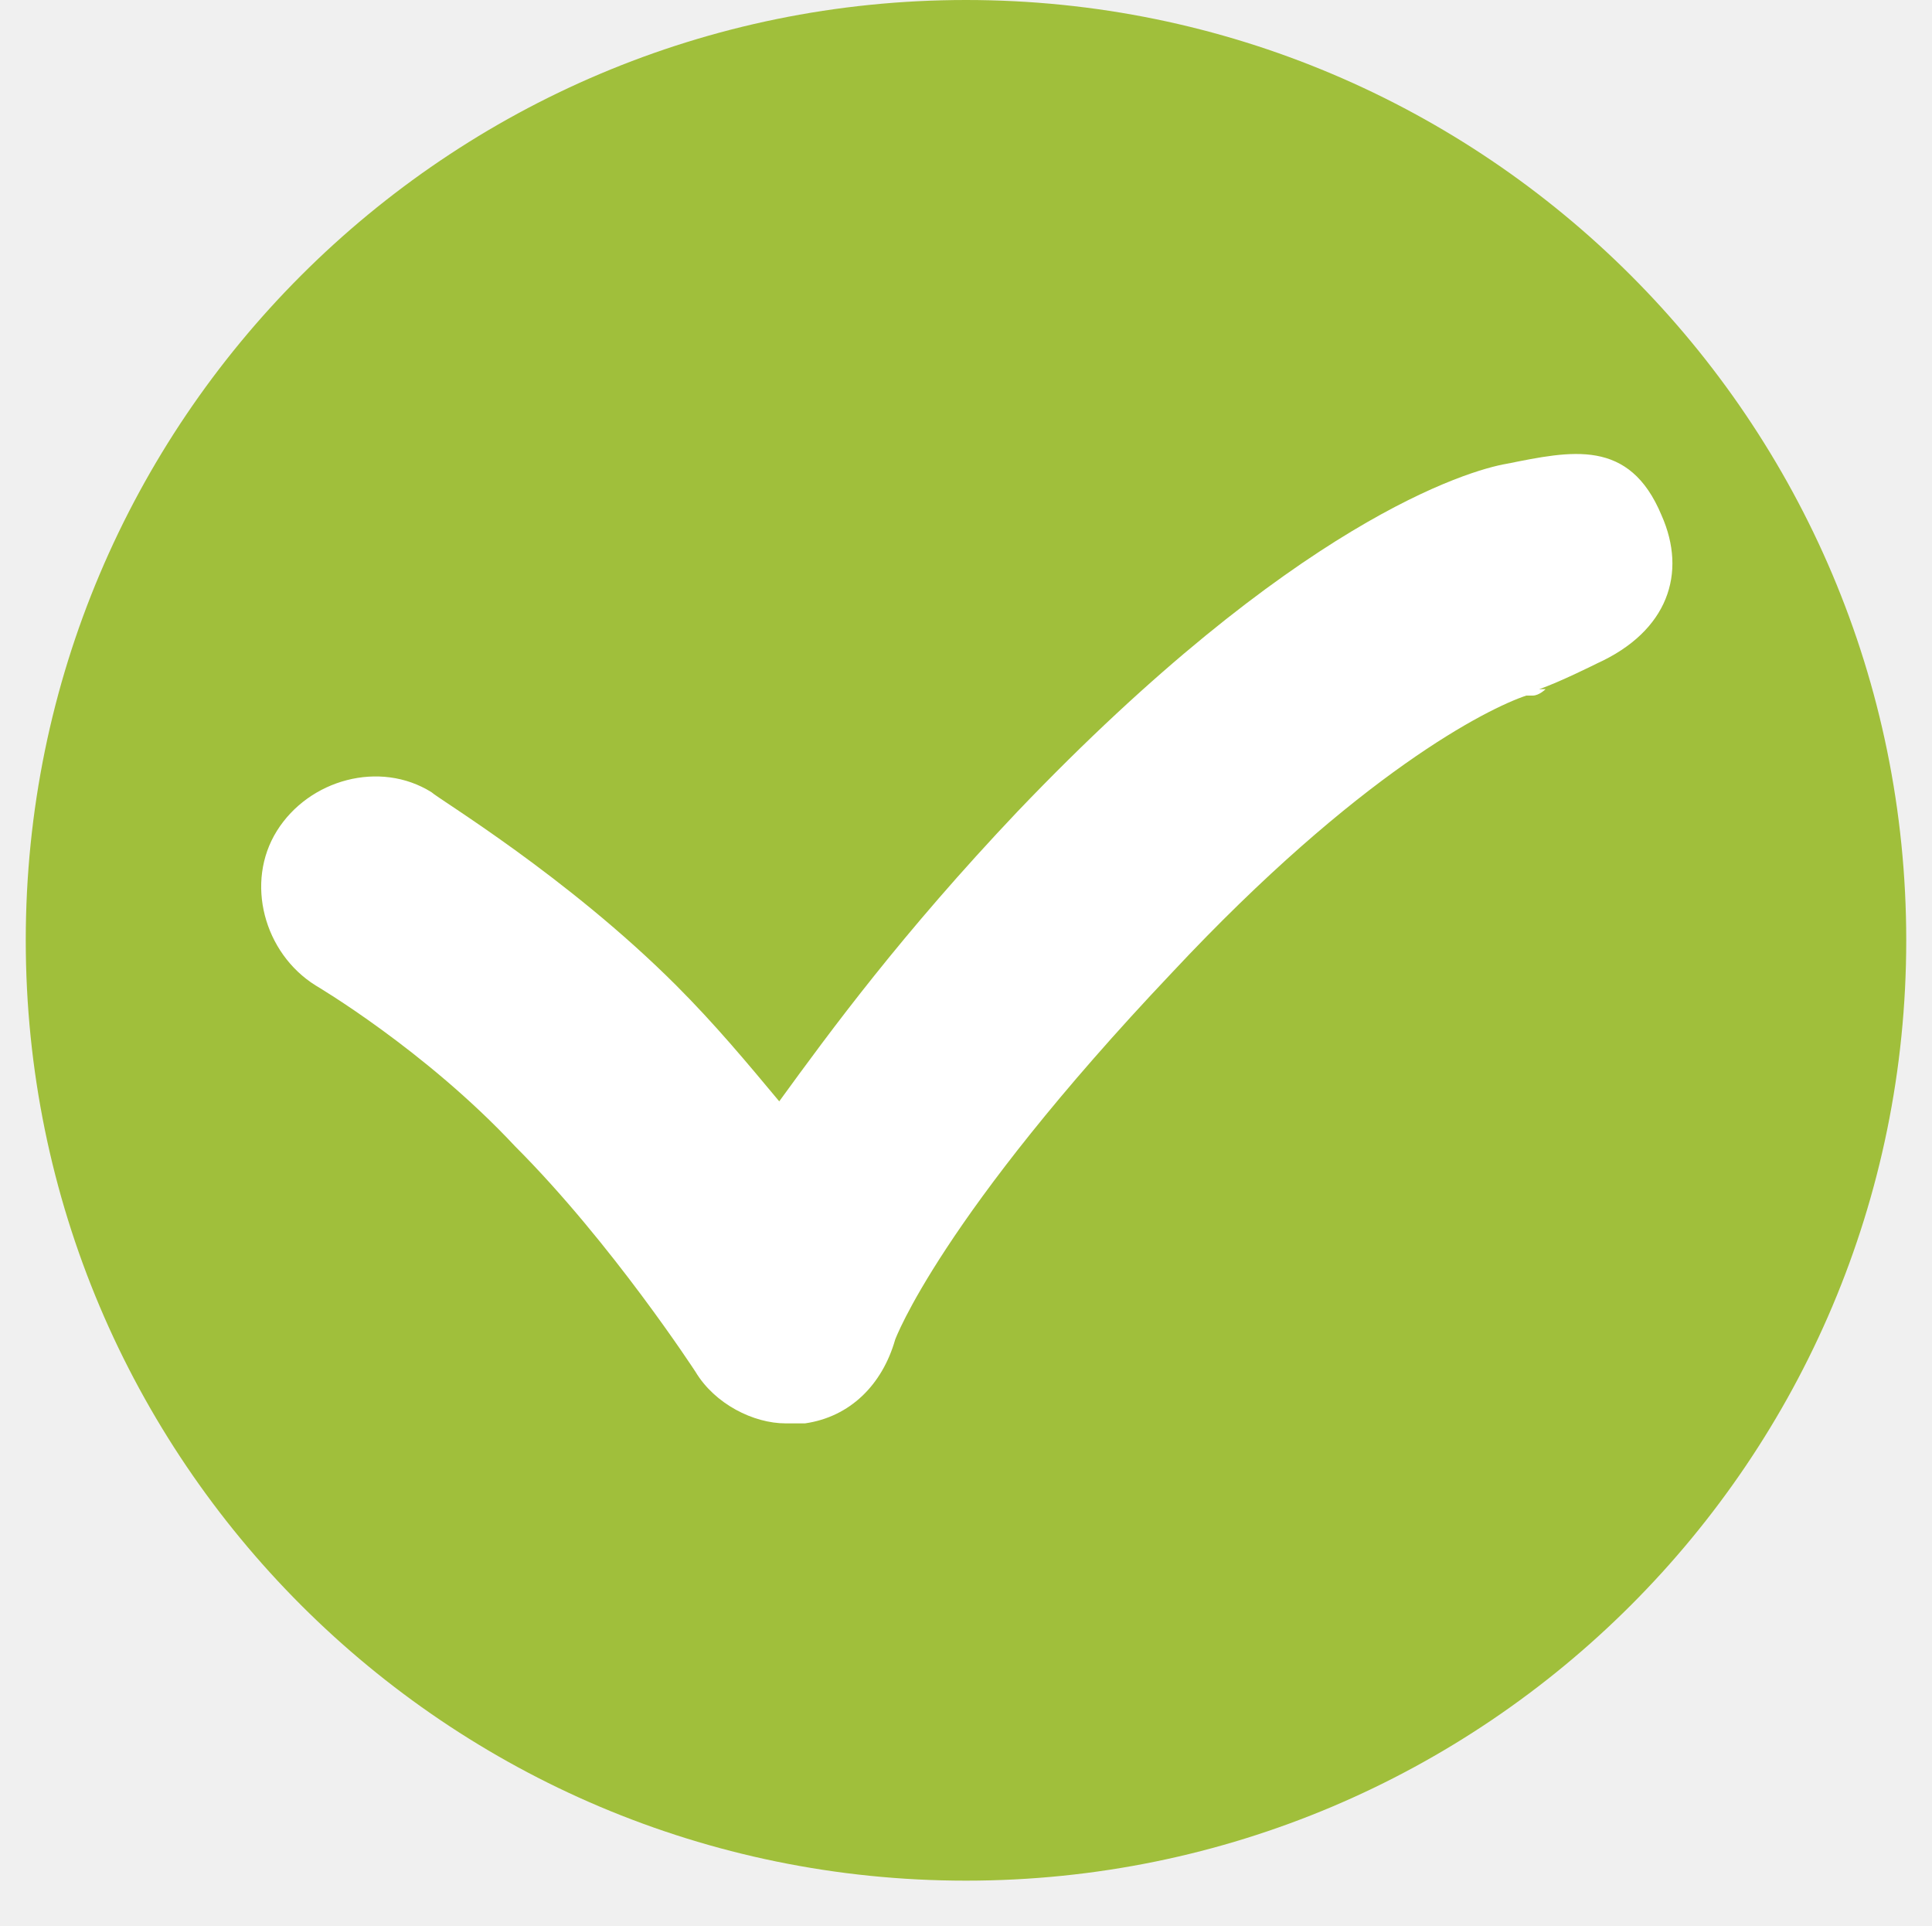
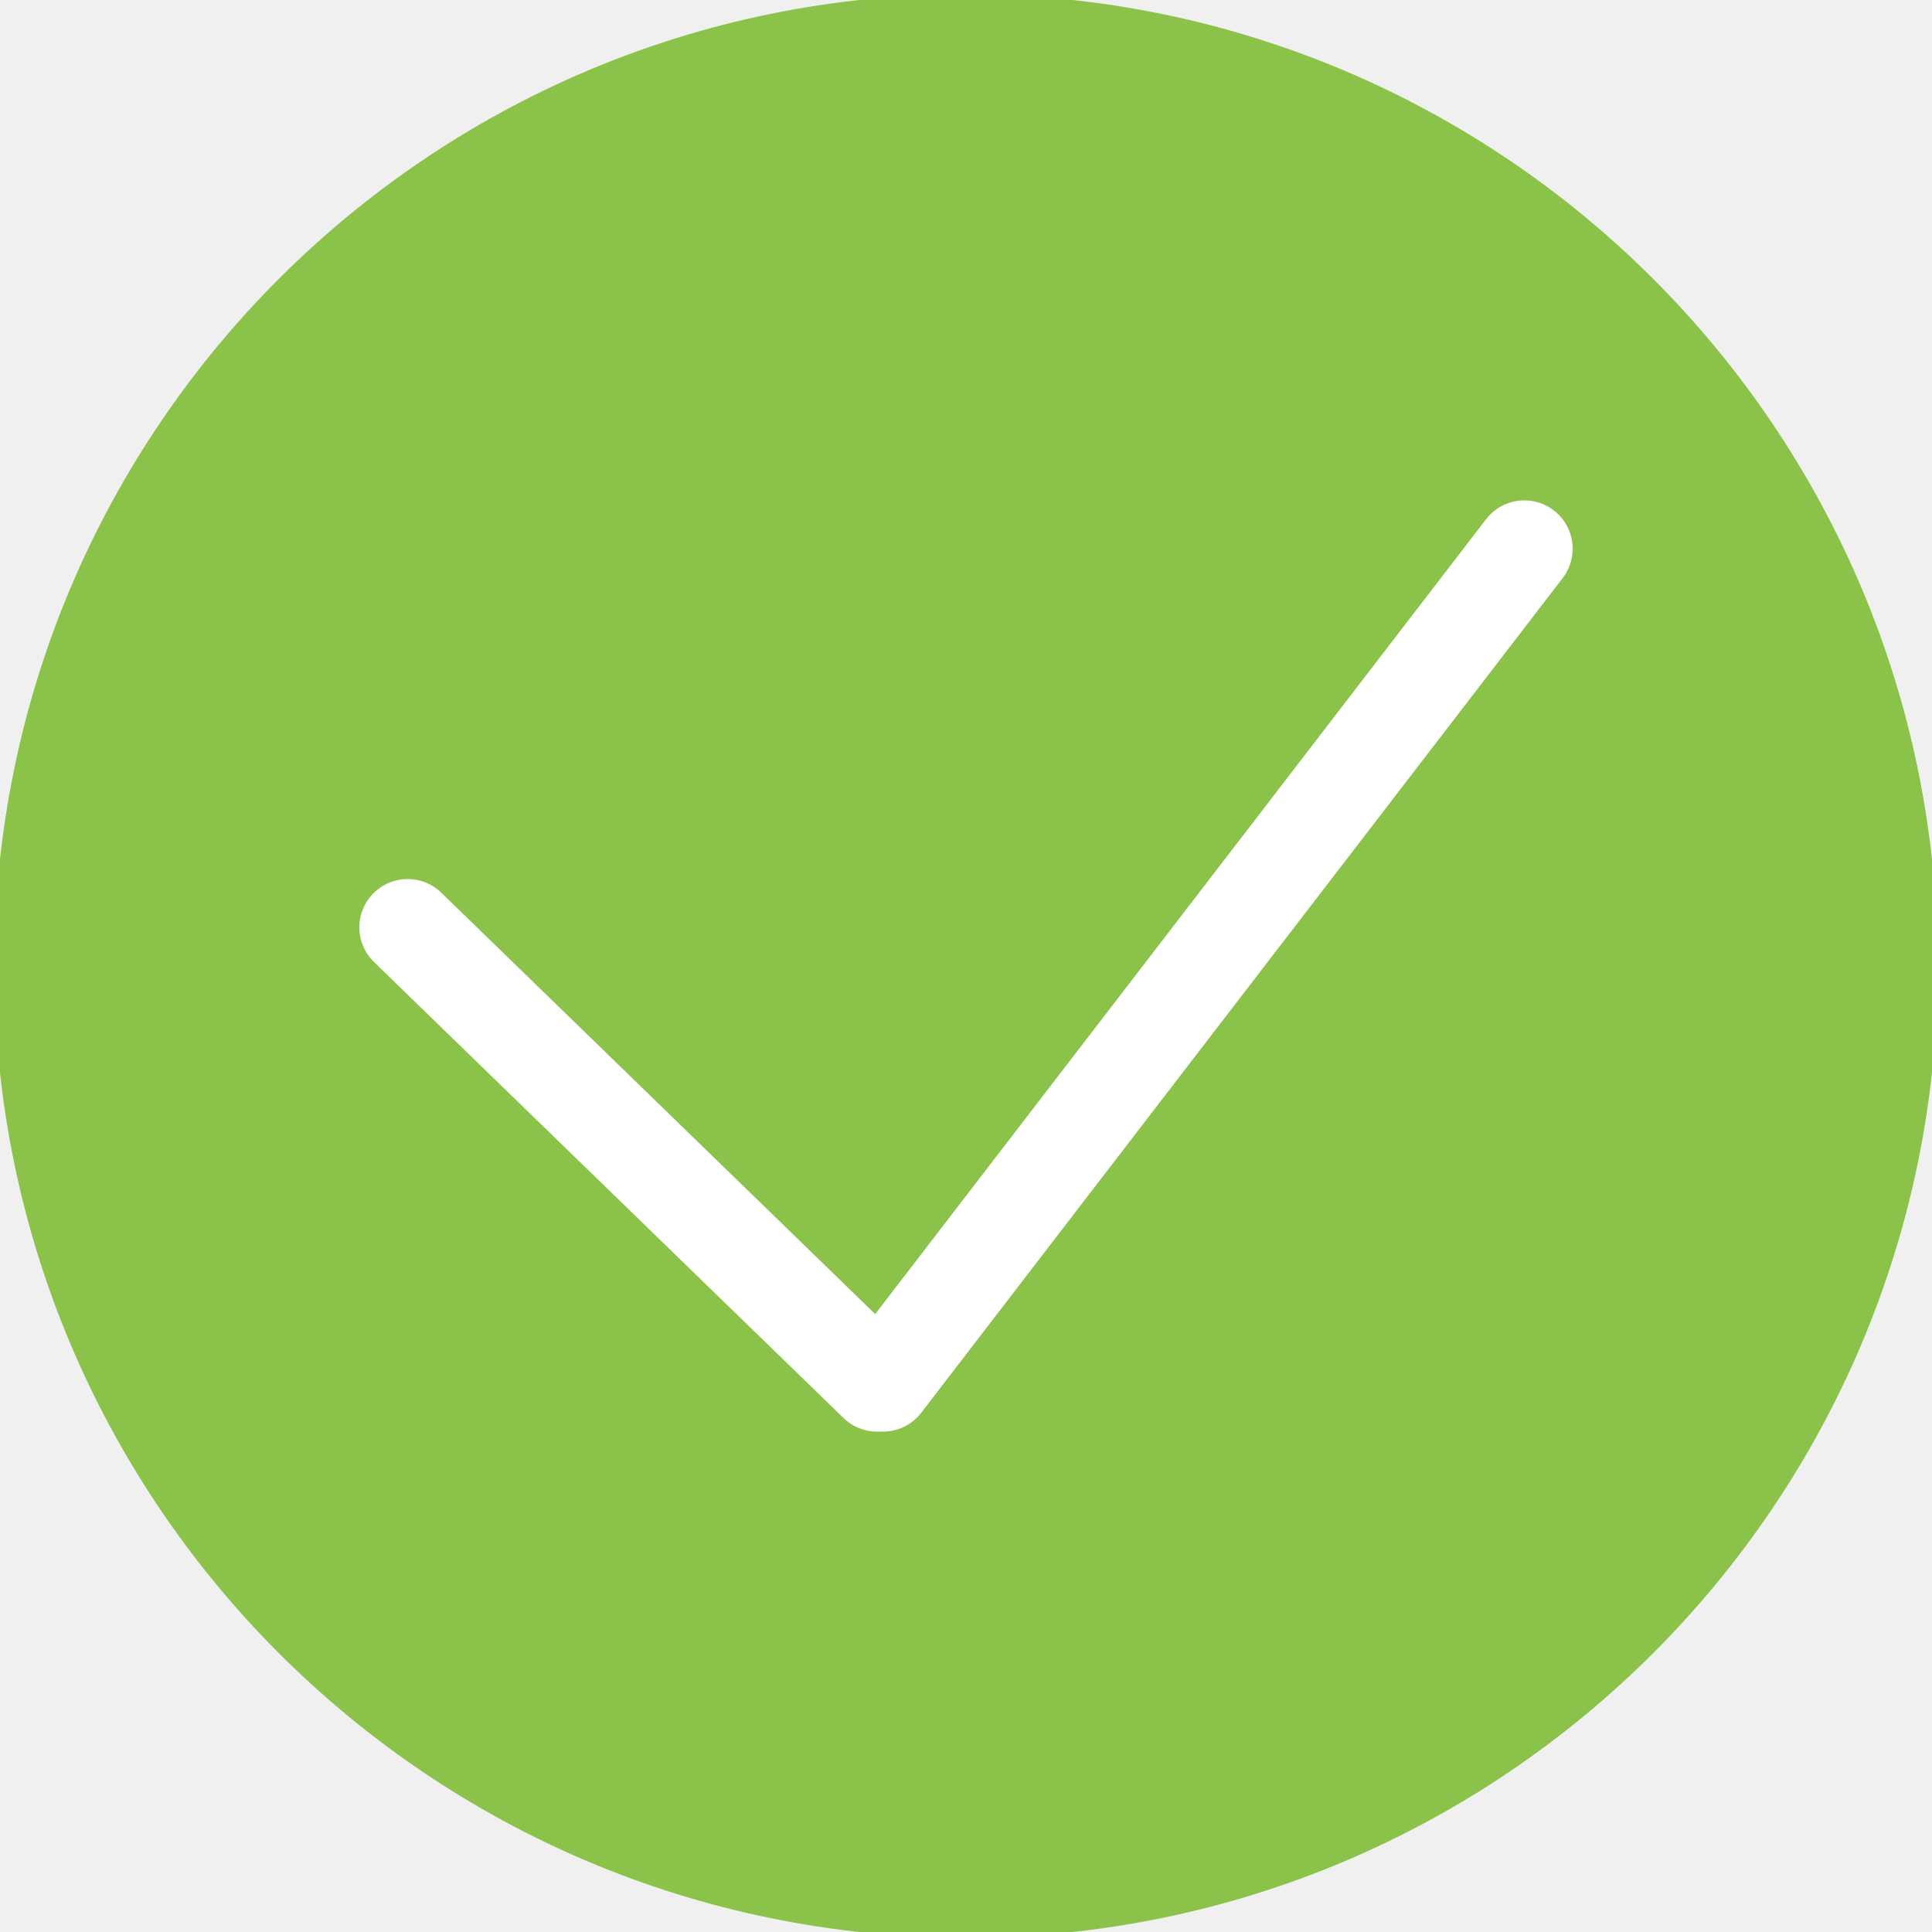
- <svg xmlns="http://www.w3.org/2000/svg" version="1.1" id="Layer_1" x="0px" y="0px" viewBox="0 27 210 209.3" enable-background="new 0 27 210 209.3" xml:space="preserve">
-   <circle fill="#A0BF3B" cx="105" cy="129.2" r="102.2" />
-   <path fill="#FFFFFF" d="M180.6,83c-3.5-8.4-9.8-7-16.8-5.6c-4.2,0.7-23.1,6.3-53.2,37.8C98,128.5,90.3,139,84.7,146.7  c-3.5-4.2-7-8.4-11.2-12.6c-11.9-11.9-25.9-20.3-26.6-21c-5.6-3.5-13.3-1.4-16.8,4.2s-1.4,13.3,4.2,16.8c0,0,11.9,7,21.7,17.5  c10.5,10.5,19.6,24.5,19.6,24.5c2.1,3.5,6.3,5.6,9.8,5.6c0.7,0,1.4,0,2.1,0c4.9-0.7,8.4-4.2,9.8-9.1c0,0,4.9-13.3,30.1-39.9  c20.3-21.7,34.3-28.7,38.5-30.1l0,0c0,0,0,0,0.7,0s1.4-0.7,1.4-0.7h-0.7l0,0c2.1-0.7,6.3-2.8,6.3-2.8  C181.3,95.6,183.4,89.3,180.6,83z" />
+ <svg xmlns="http://www.w3.org/2000/svg" viewBox="0 0 100 100" enable-background="new 0 0 100 100">
+   <g stroke-miterlimit="10">
+     <circle cx="50" cy="50" r="48.8" fill="#8bc34a" stroke="#8bc34a" stroke-width="3" />
+     <path d="m21.1 48l24.3 23.6m.3 0l33.2-43.2" fill="none" stroke="#fff" stroke-linejoin="round" stroke-linecap="round" stroke-width="5" />
+   </g>
</svg>
